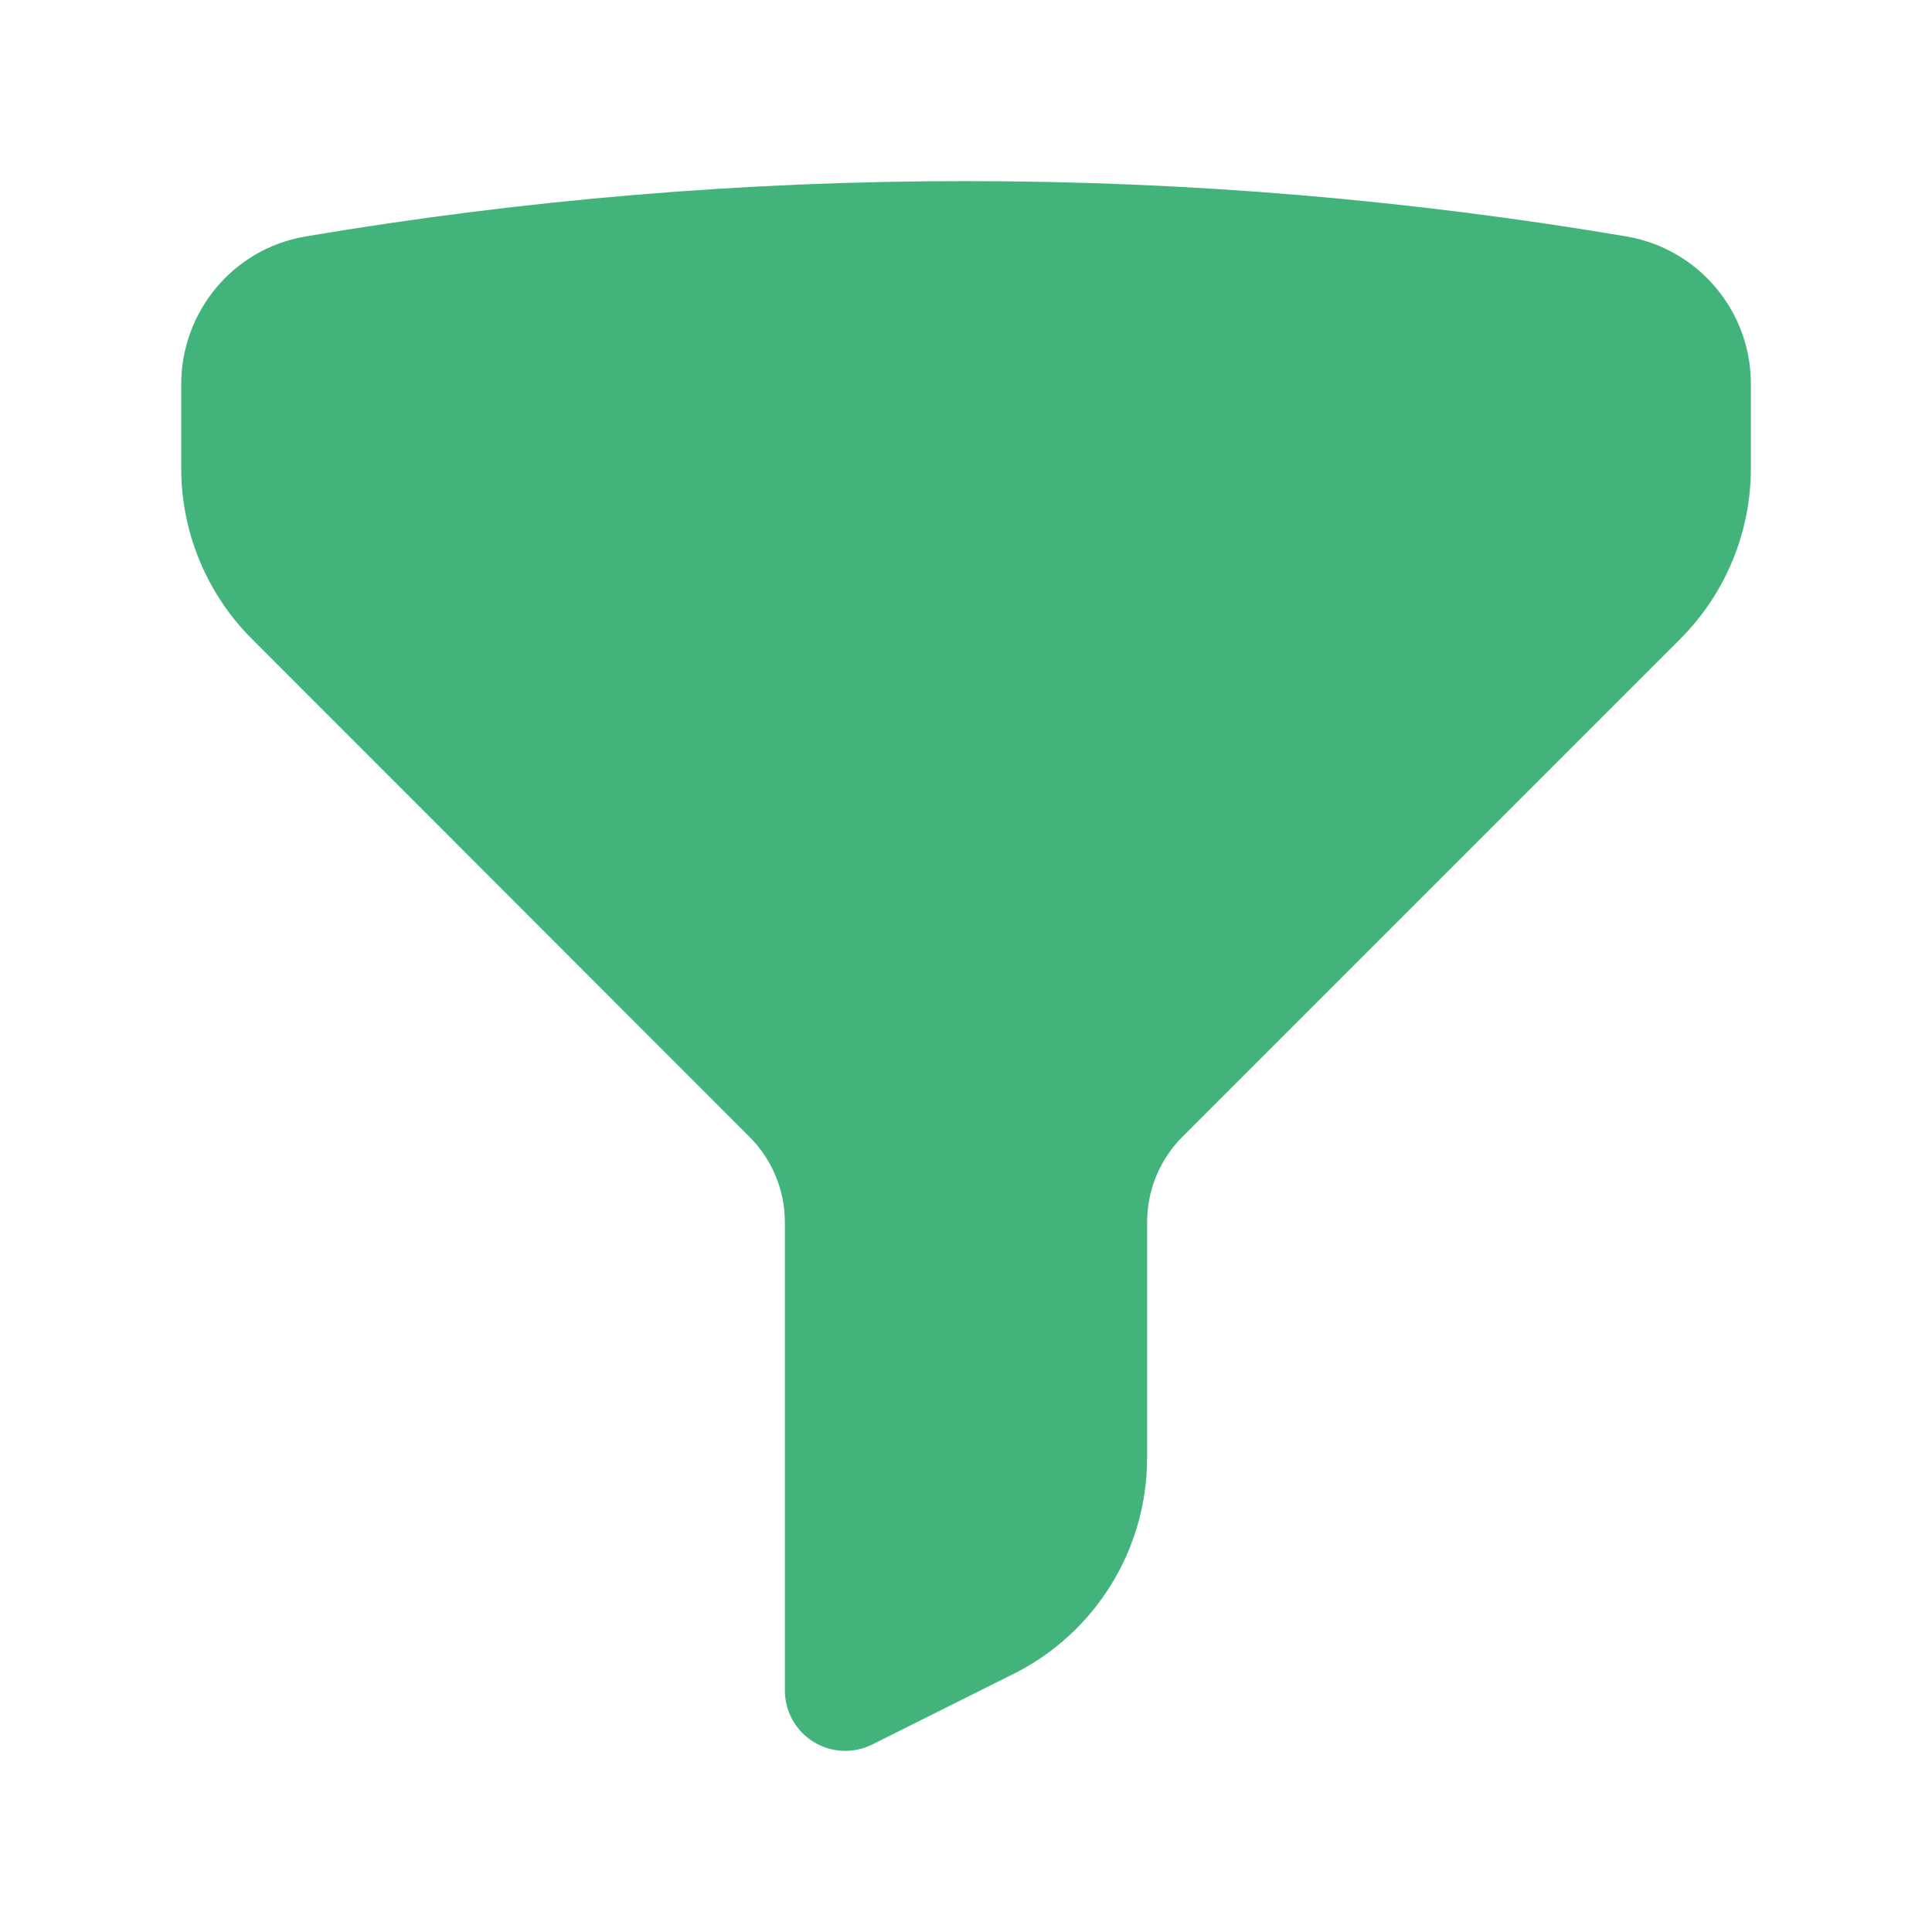
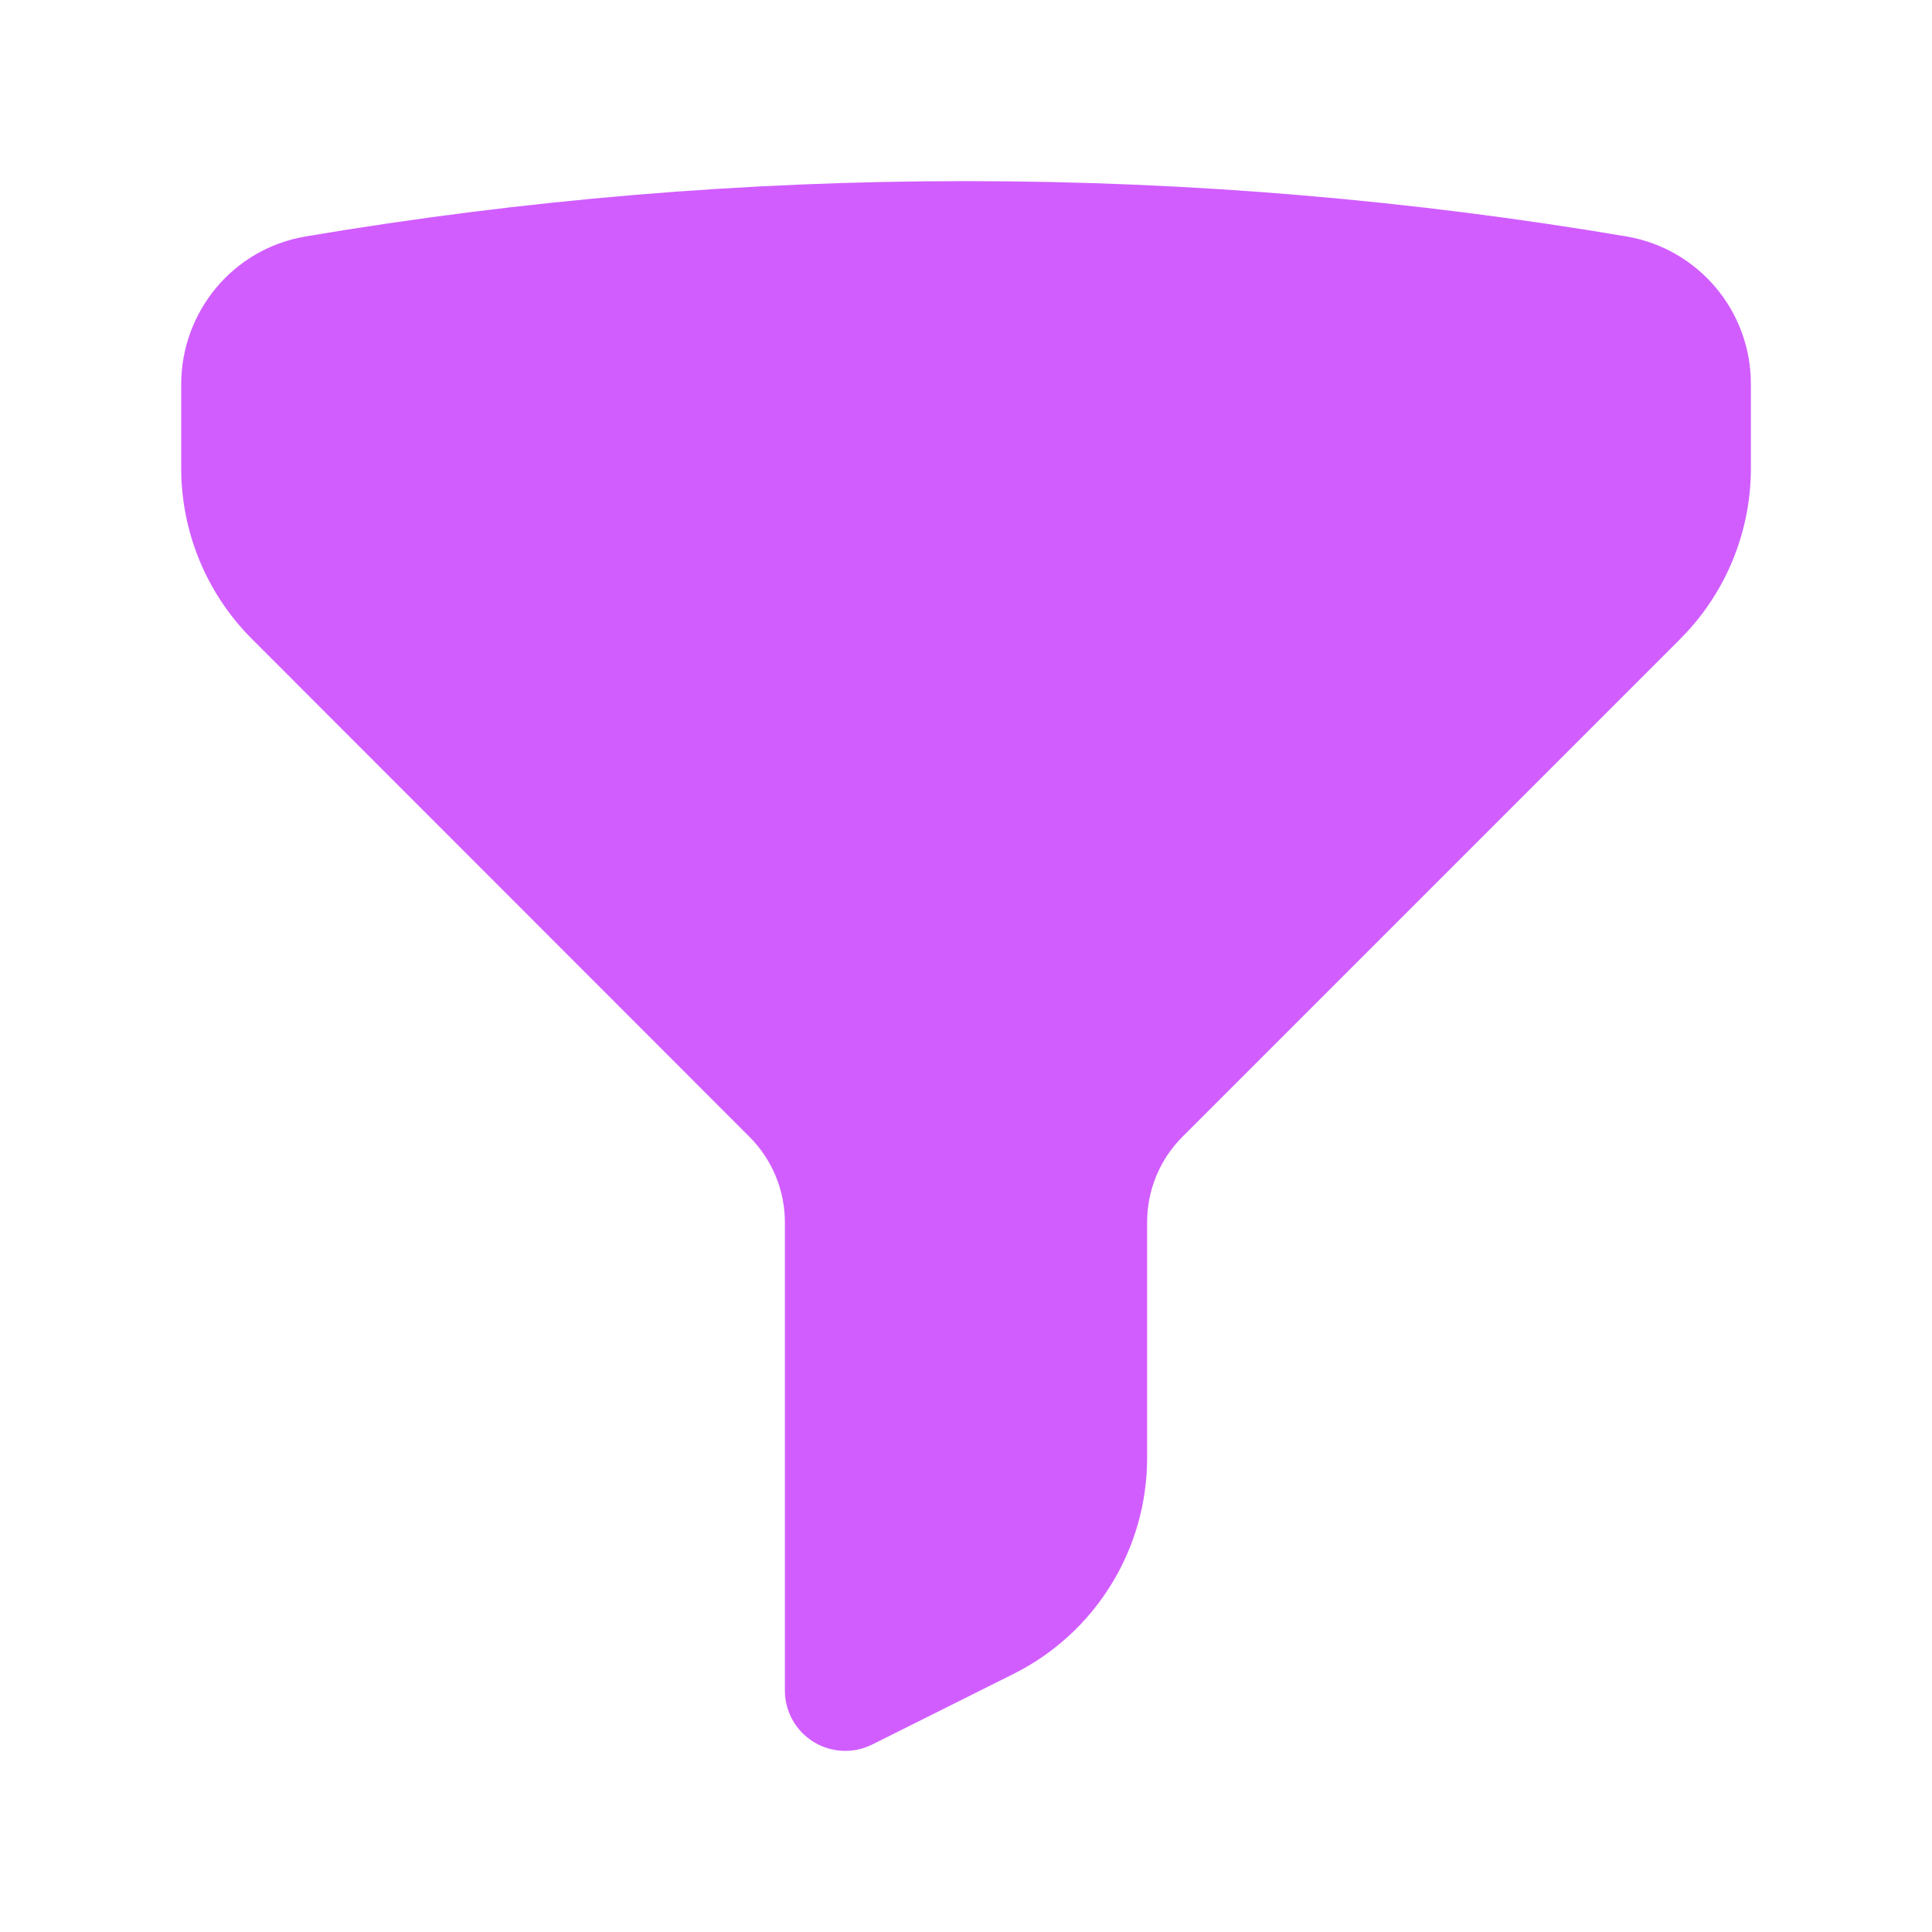
- <svg xmlns="http://www.w3.org/2000/svg" viewBox="0 0 24 24" fill="#42b47b" class="w-6 h-6">
+ <svg xmlns="http://www.w3.org/2000/svg" viewBox="0 0 24 24" fill="#d15dff" class="w-6 h-6">
  <path fill-rule="evenodd" d="M3.792 2.938A49.069 49.069 0 0112 2.25c2.797 0 5.54.236 8.209.688a1.857 1.857 0 011.541 1.836v1.044a3 3 0 01-.879 2.121l-6.182 6.182a1.5 1.5 0 00-.439 1.061v2.927a3 3 0 01-1.658 2.684l-1.757.878A.75.75 0 019.75 21v-5.818a1.5 1.5 0 00-.44-1.06L3.13 7.938a3 3 0 01-.879-2.121V4.774c0-.897.64-1.683 1.542-1.836z" clip-rule="evenodd" />
</svg>
